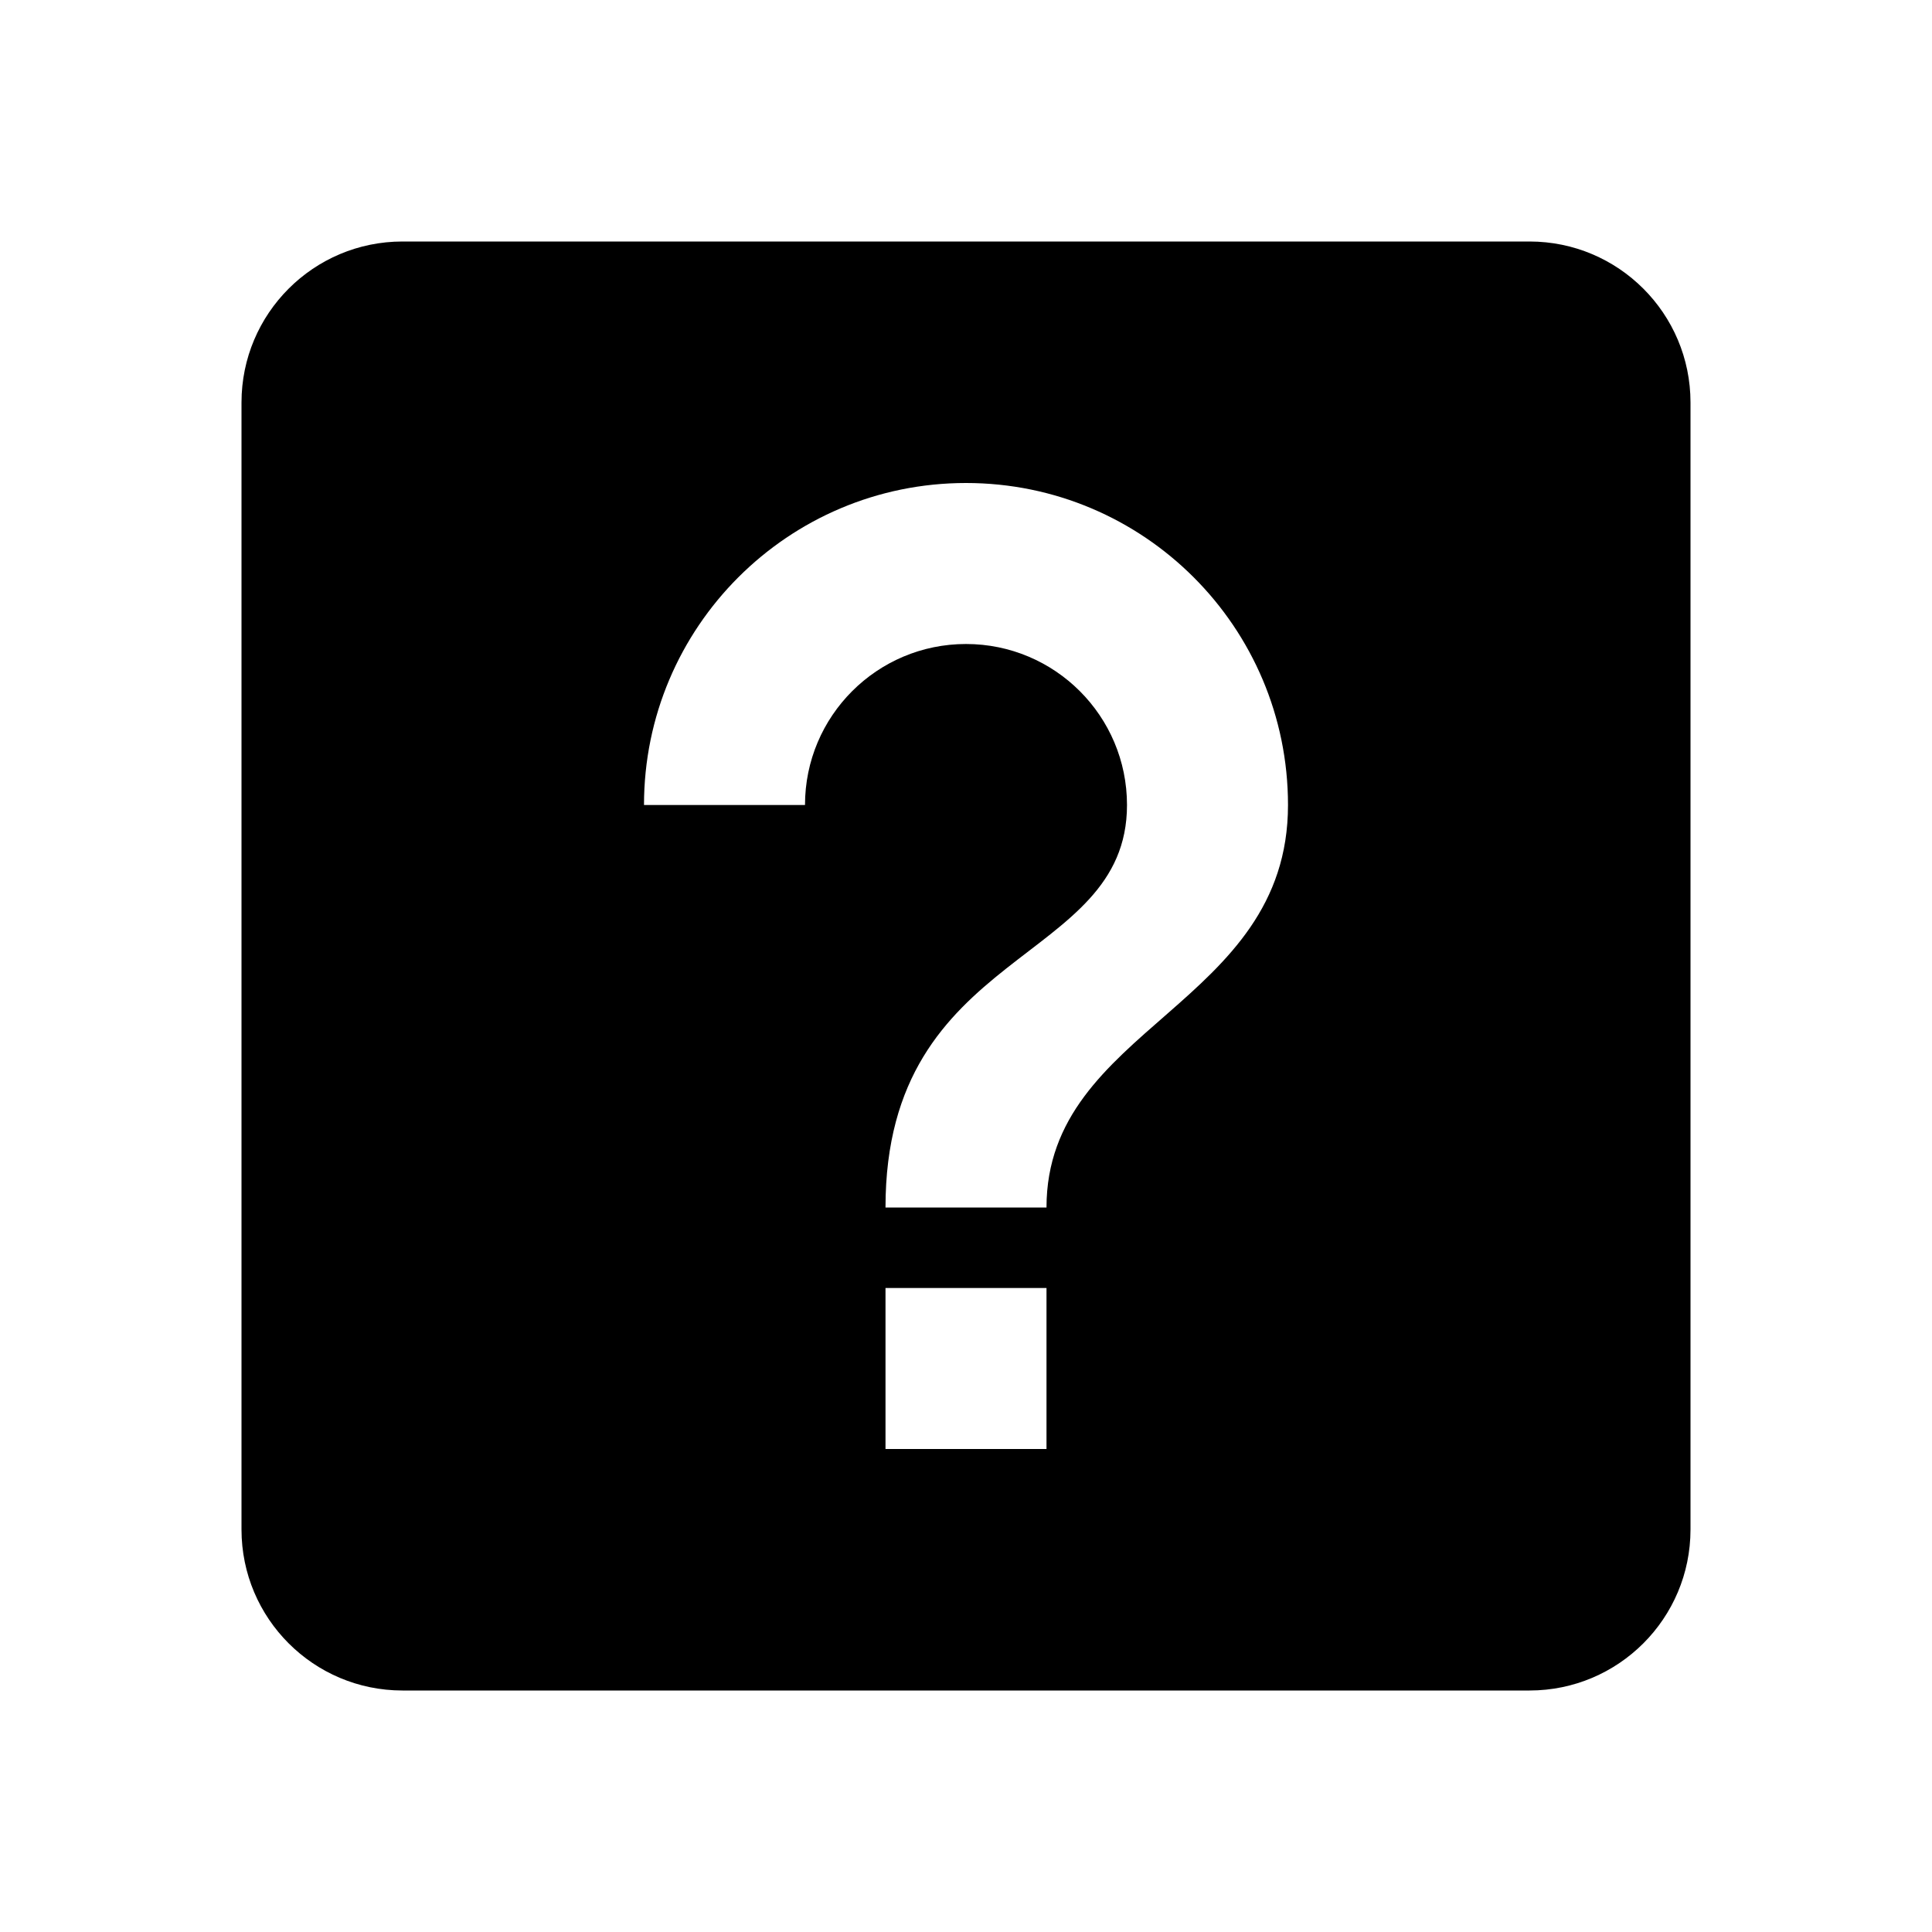
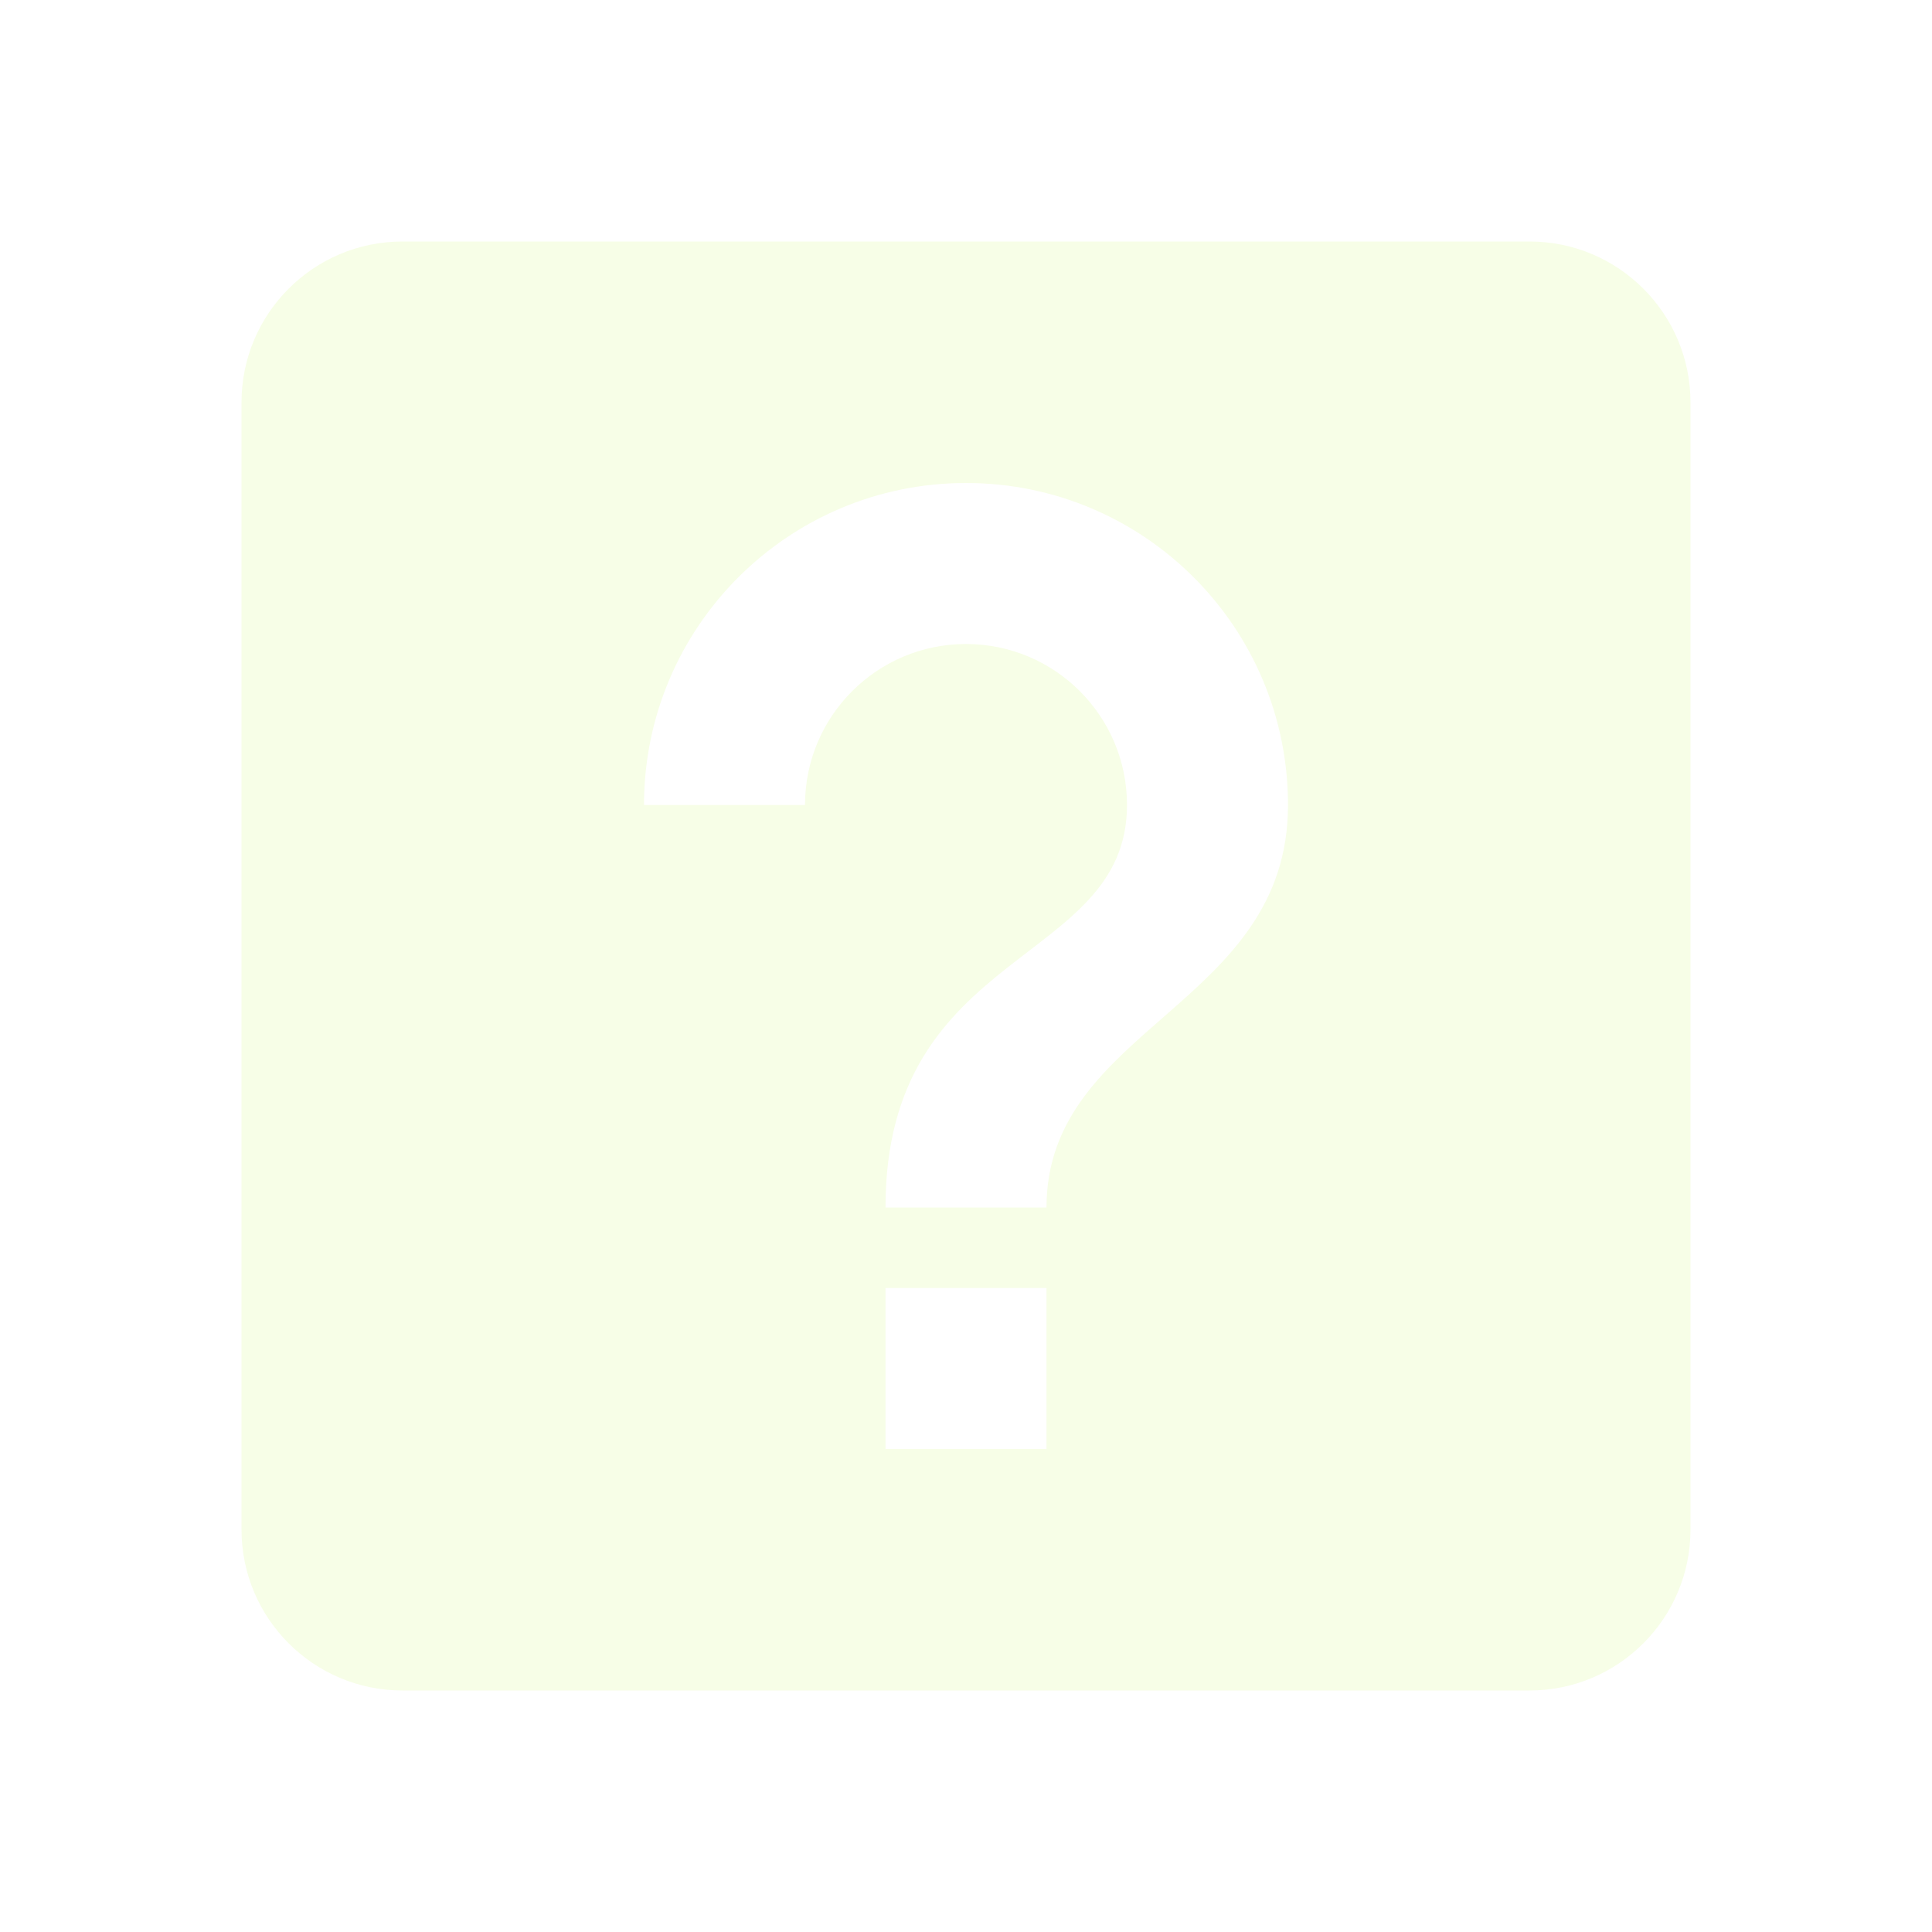
<svg xmlns="http://www.w3.org/2000/svg" viewBox="0 0 24 24">
-   <path d="M11,18H13V16H11V18M12,6A4,4 0 0,0 8,10H10A2,2 0 0,1 12,8A2,2 0 0,1 14,10C14,12 11,11.75 11,15H13C13,12.75 16,12.5 16,10A4,4 0 0,0 12,6M5,3H19A2,2 0 0,1 21,5V19A2,2 0 0,1 19,21H5A2,2 0 0,1 3,19V5A2,2 0 0,1 5,3Z" />
+   <path d="M11,18H13V16H11V18M12,6A4,4 0 0,0 8,10H10A2,2 0 0,1 12,8A2,2 0 0,1 14,10C14,12 11,11.75 11,15H13C13,12.75 16,12.5 16,10A4,4 0 0,0 12,6M5,3H19A2,2 0 0,1 21,5V19A2,2 0 0,1 19,21H5A2,2 0 0,1 3,19V5A2,2 0 0,1 5,3Z" fill="#f7fee7" />
</svg>
